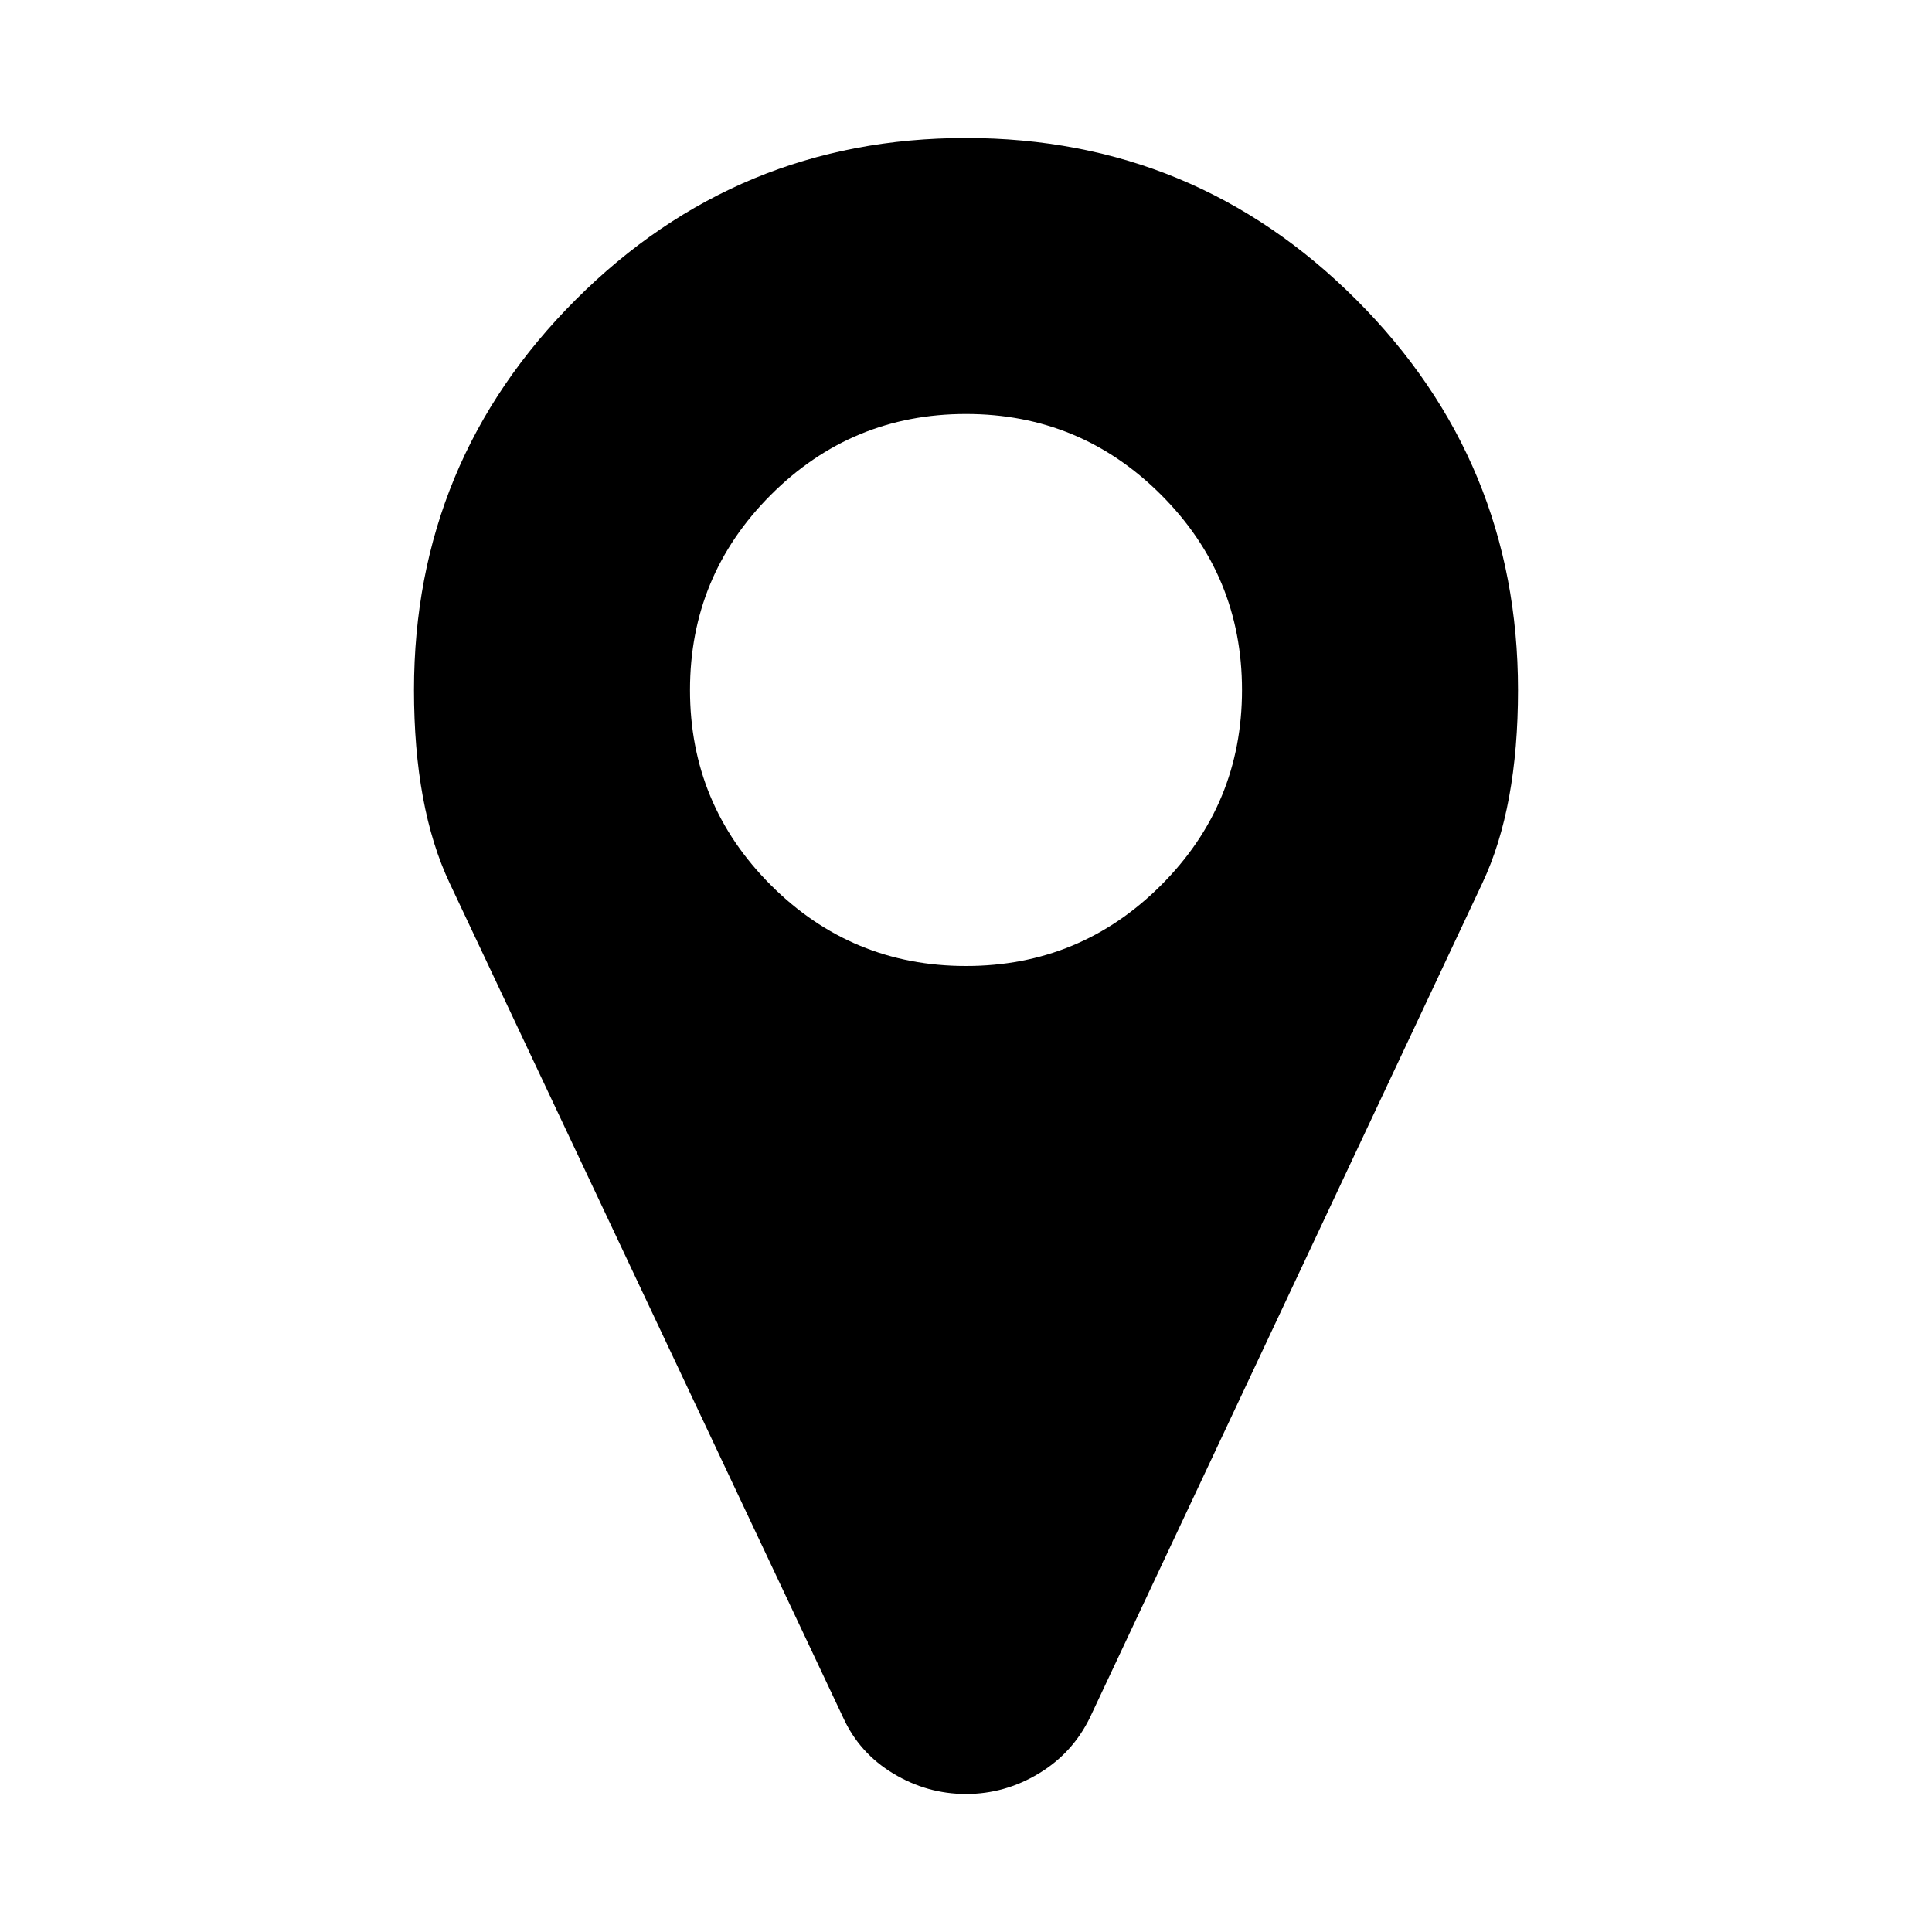
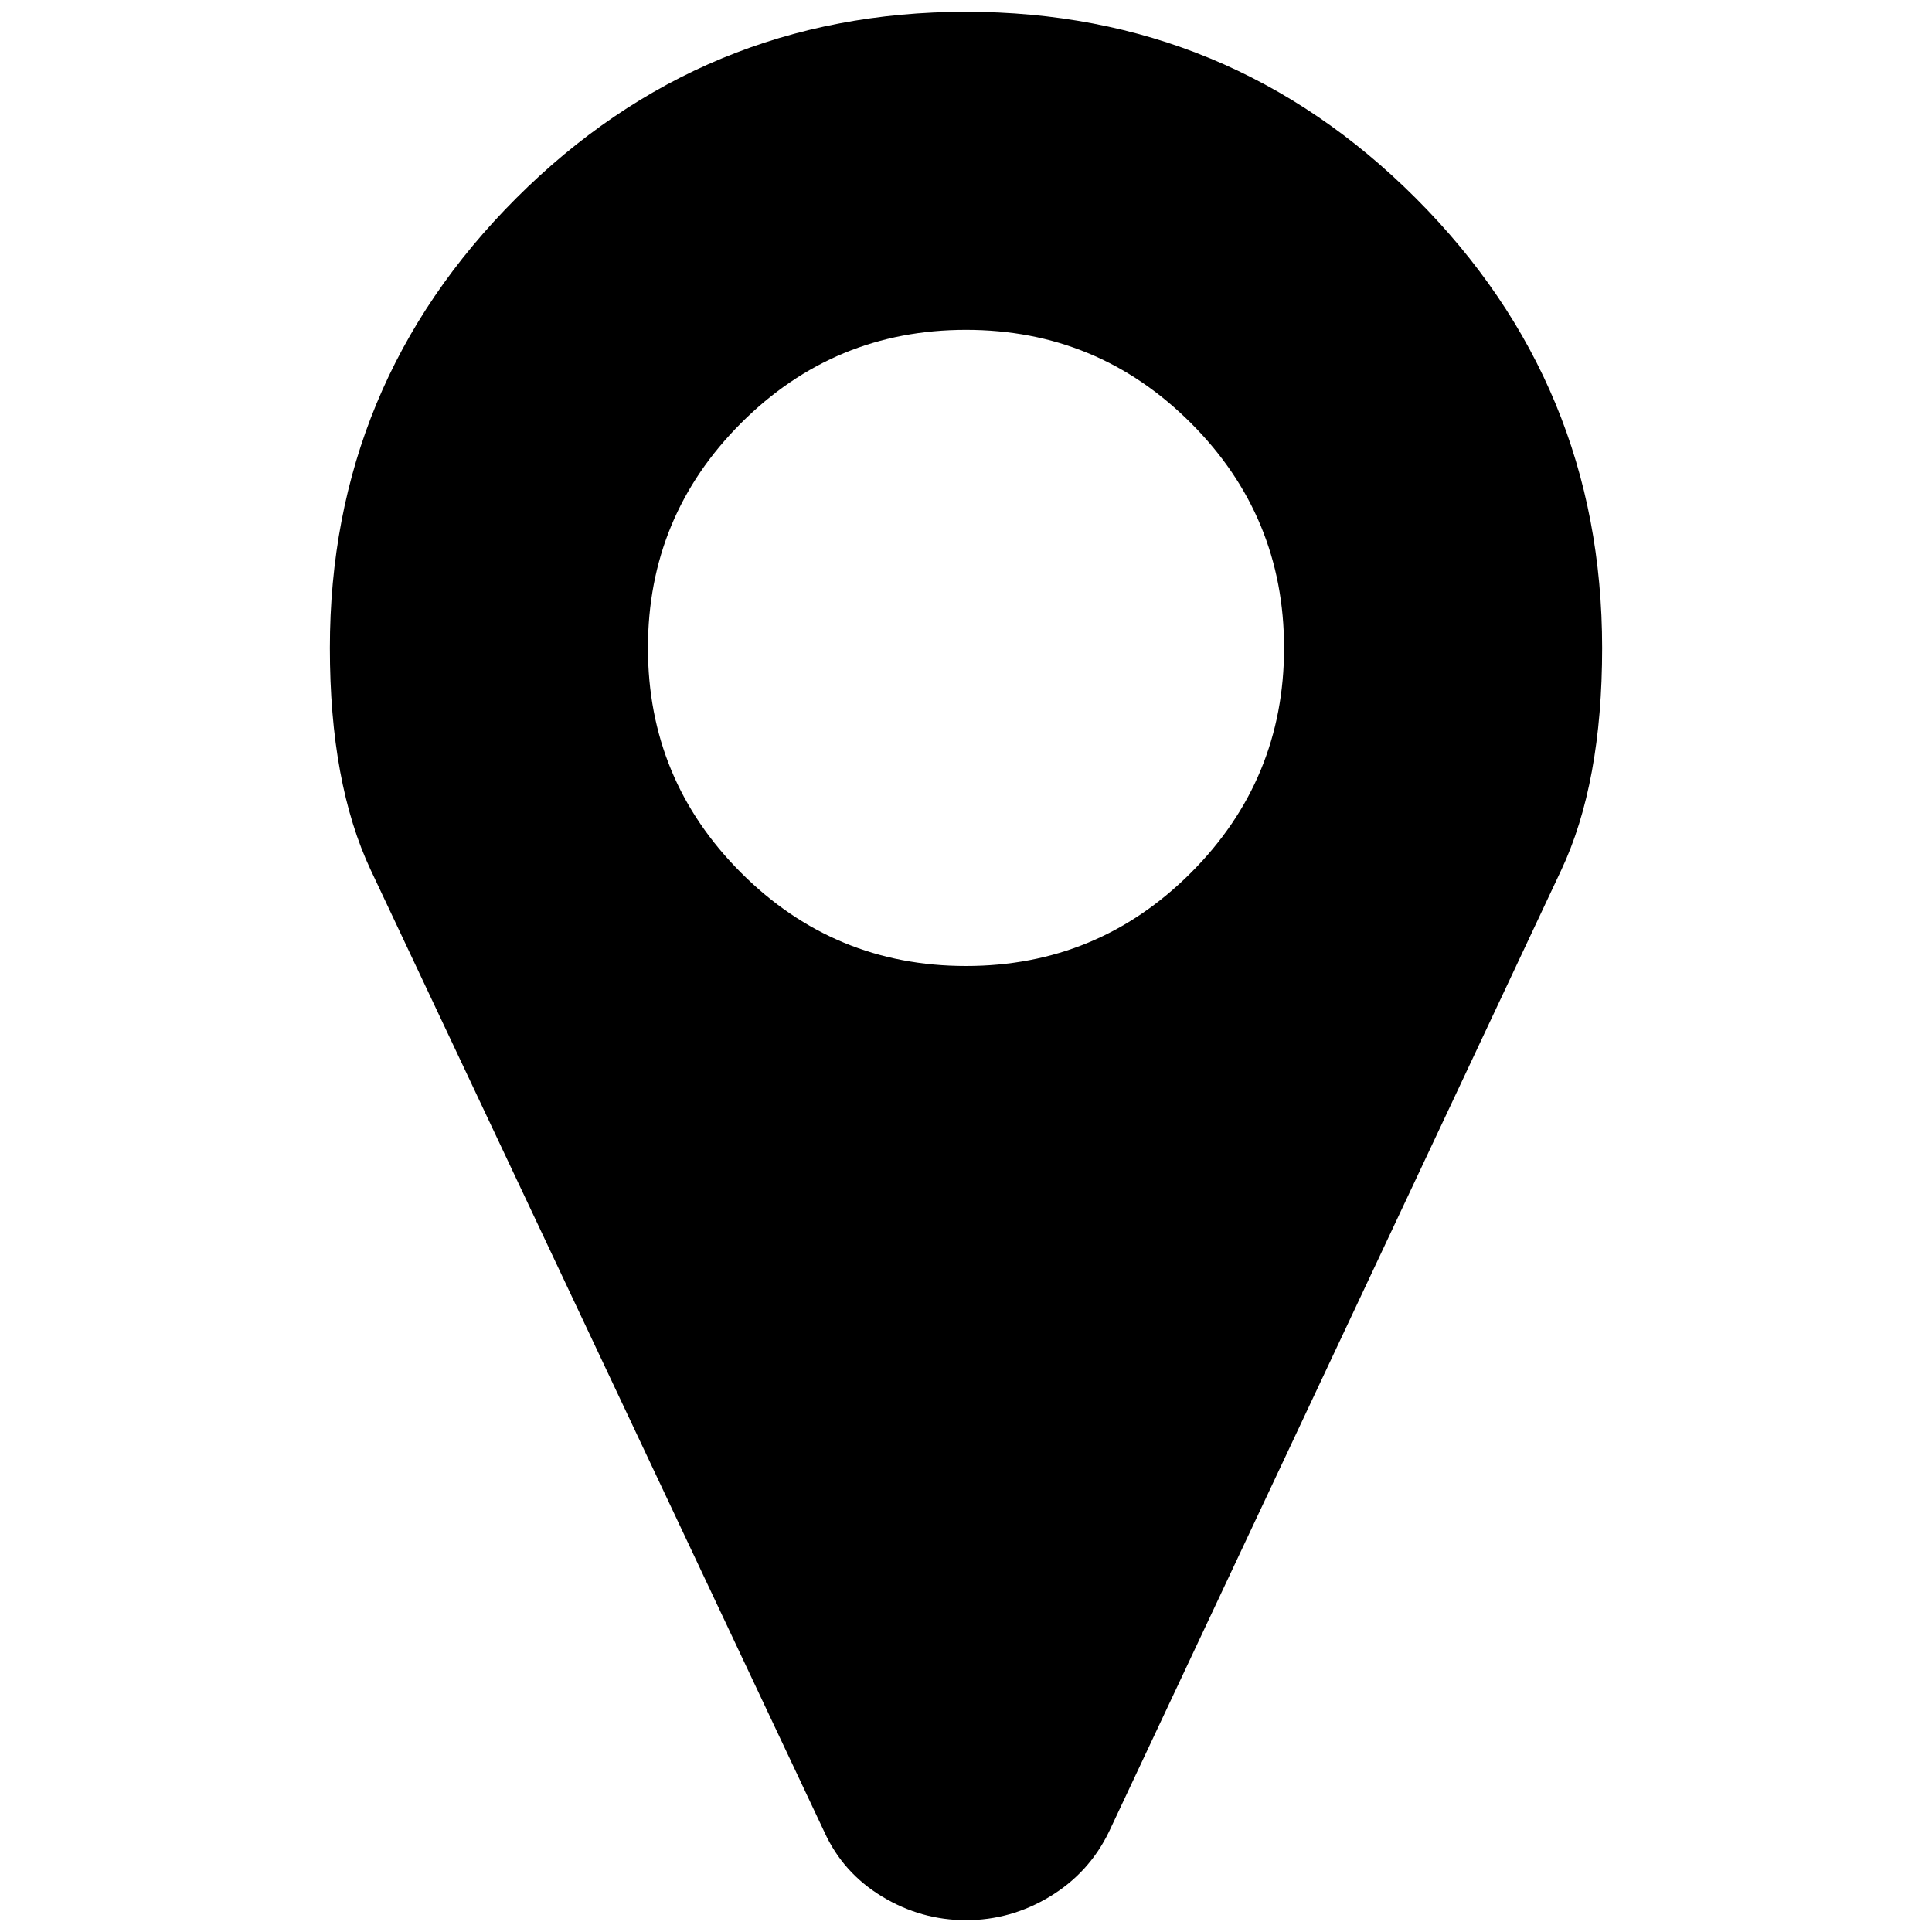
- <svg xmlns="http://www.w3.org/2000/svg" width="1792" height="1792" viewBox="0 0 1792 1792">
-   <path d="M1152 640q0-106-75-181t-181-75-181 75-75 181 75 181 181 75 181-75 75-181zm256 0q0 109-33 179l-364 774q-16 33-47.5 52t-67.5 19-67.5-19-46.5-52l-365-774q-33-70-33-179 0-212 150-362t362-150 362 150 150 362z" />
+ <svg xmlns="http://www.w3.org/2000/svg" version="1.1" id="Layer_1" x="0px" y="0px" viewBox="0 0 1555 1555" xml:space="preserve">
+   <path d="M1033.5,521.5c0-70.7-25-131-75-181s-110.3-75-181-75s-131,25-181,75s-75,110.3-75,181s25,131,75,181s110.3,75,181,75  s131-25,181-75S1033.5,592.1,1033.5,521.5z M1289.5,521.5c0,72.7-11,132.3-33,179l-364,774c-10.7,22-26.5,39.3-47.5,52  s-43.5,19-67.5,19s-46.5-6.3-67.5-19s-36.5-30-46.5-52l-365-774c-22-46.7-33-106.3-33-179c0-141.3,50-262,150-362s220.7-150,362-150  s262,50,362,150S1289.5,380.1,1289.5,521.5z" />
</svg>
